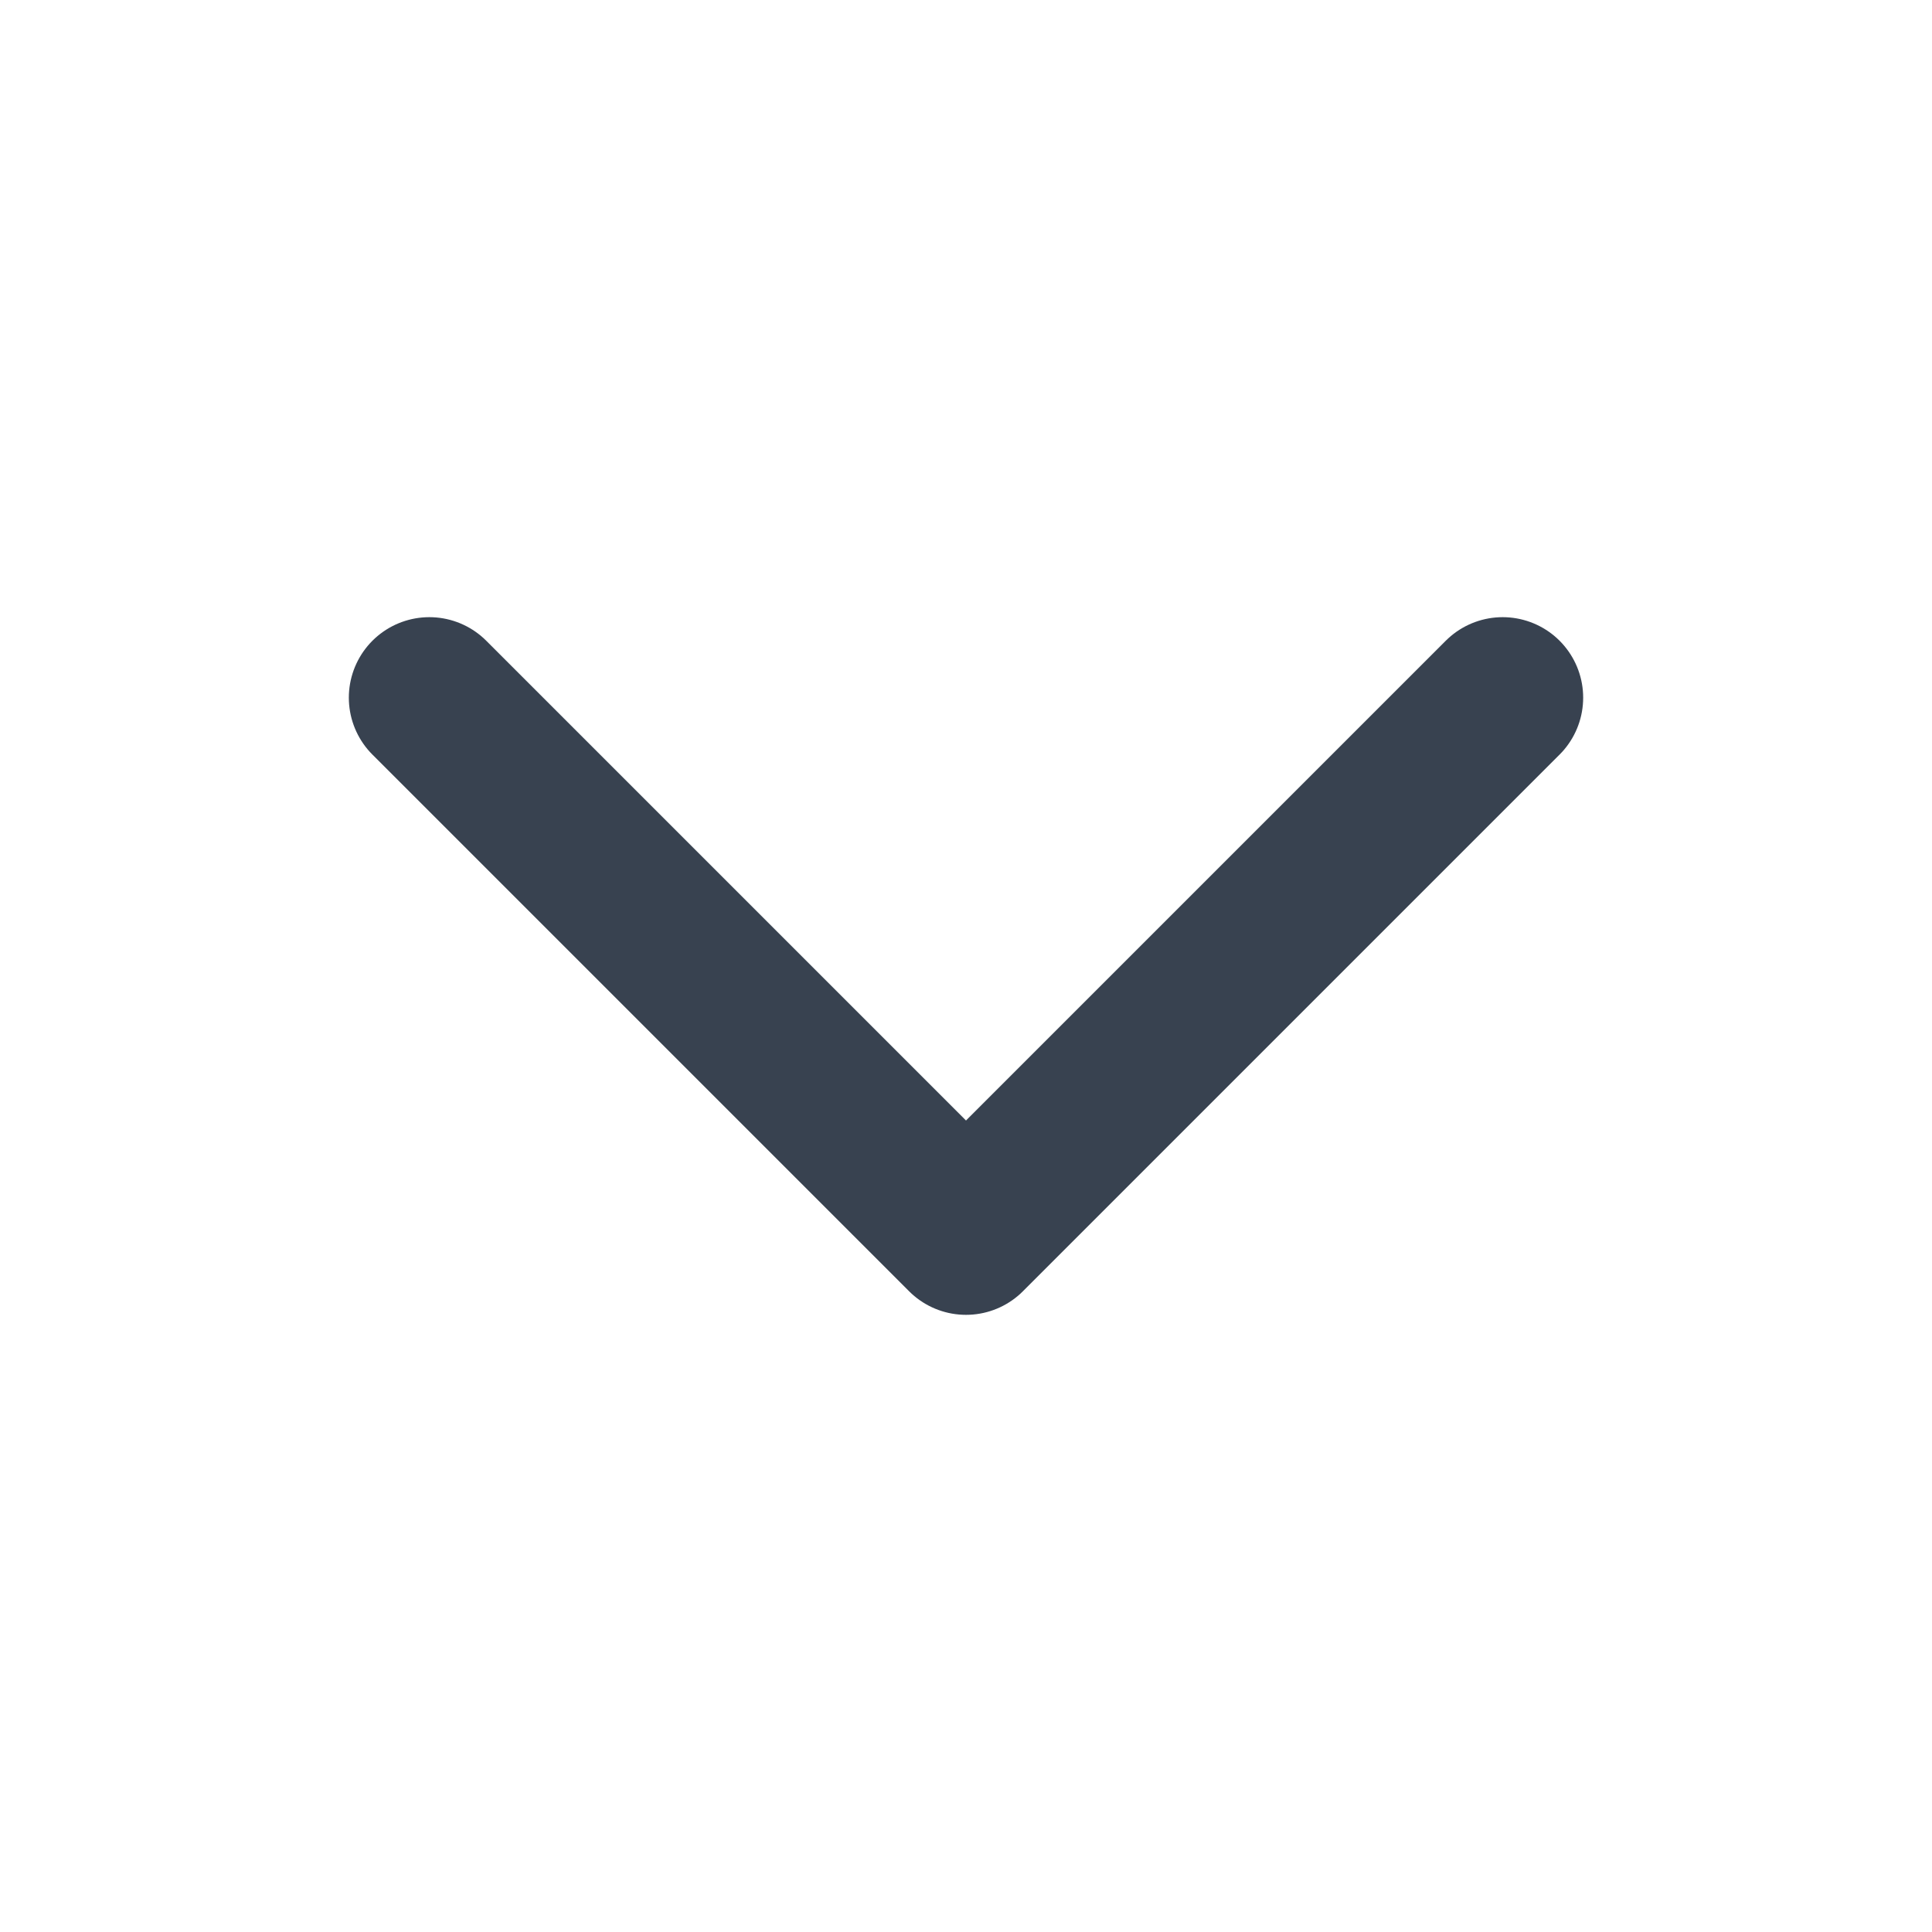
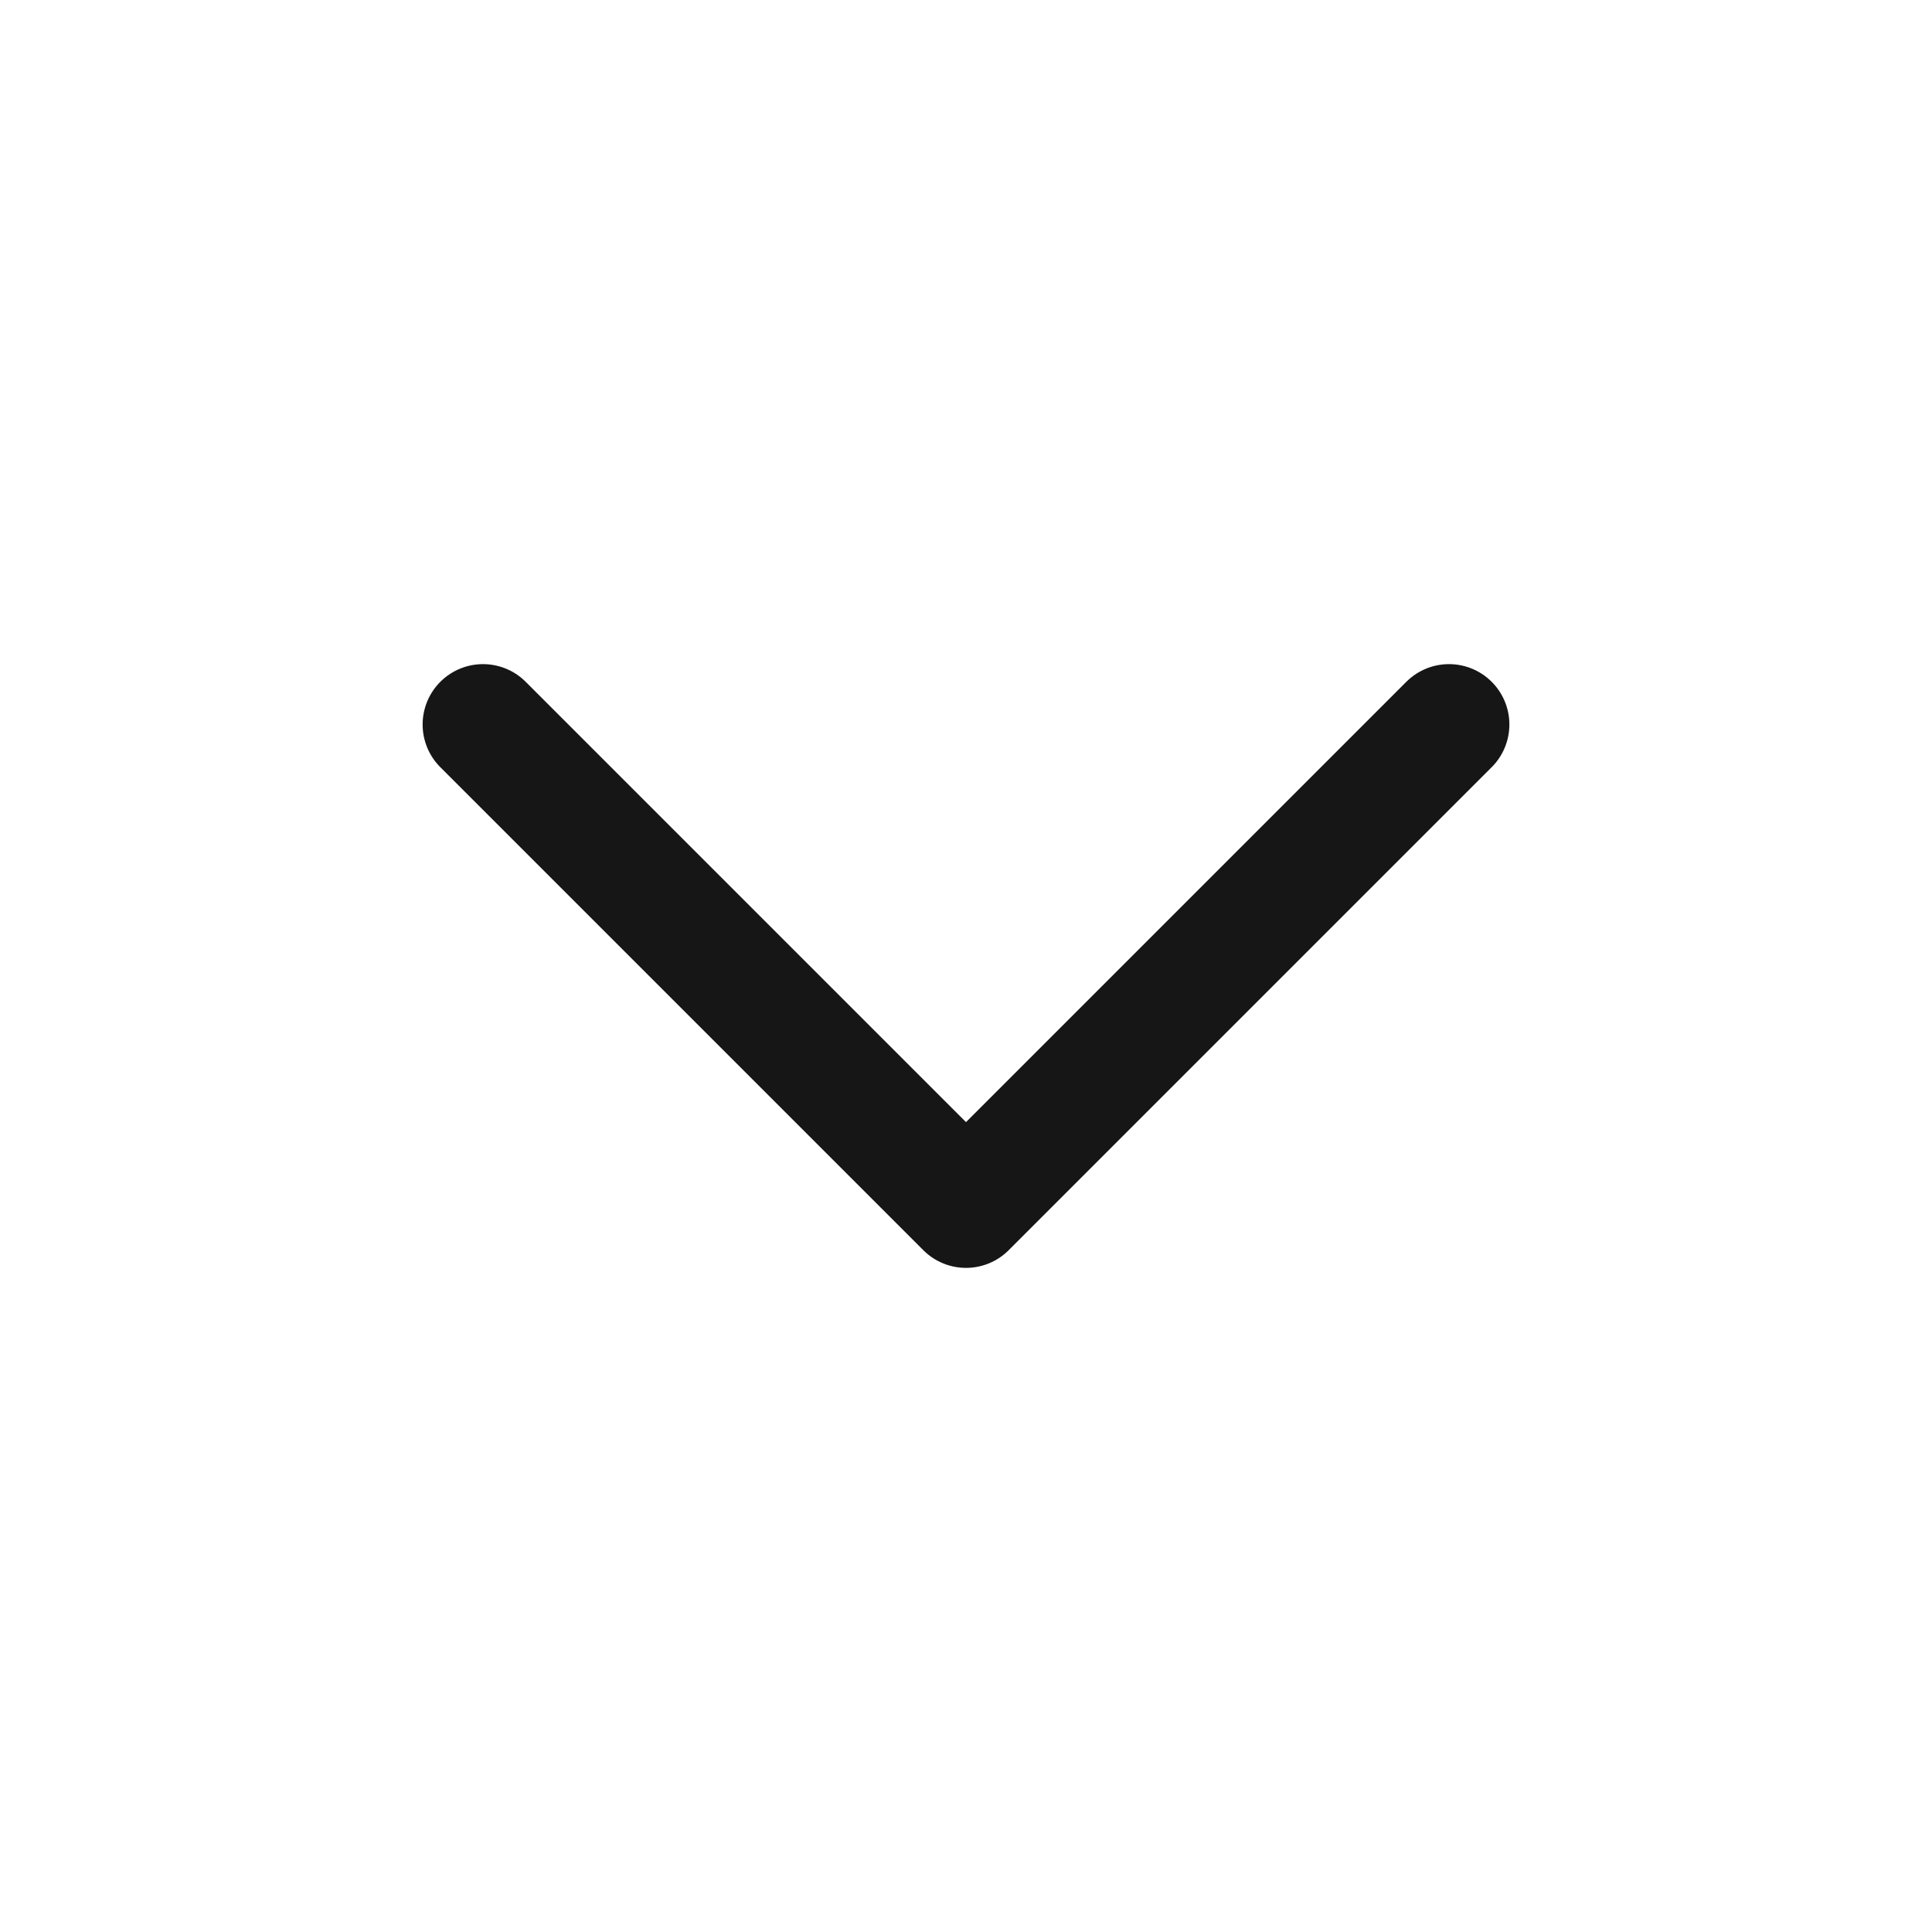
- <svg xmlns="http://www.w3.org/2000/svg" viewBox="0 0 18 18">
-   <style>path { stroke: #384250 } @media (prefers-color-scheme: dark) { path { stroke: #e5e7eb } }</style>
-   <path d="m4 6.5 5 5 5-5" fill="none" stroke-width="1.5" stroke-linecap="round" stroke-linejoin="round" />
+ <svg xmlns="http://www.w3.org/2000/svg" viewBox="0 0 24 24">
+   <style>path { stroke: #161616 } @media (prefers-color-scheme: dark) { path { stroke: #e5e7eb } }</style>
+   <path d="M6 9 12 15 18 9" fill="none" stroke-width="1.5" stroke-linecap="round" stroke-linejoin="round" />
</svg>
